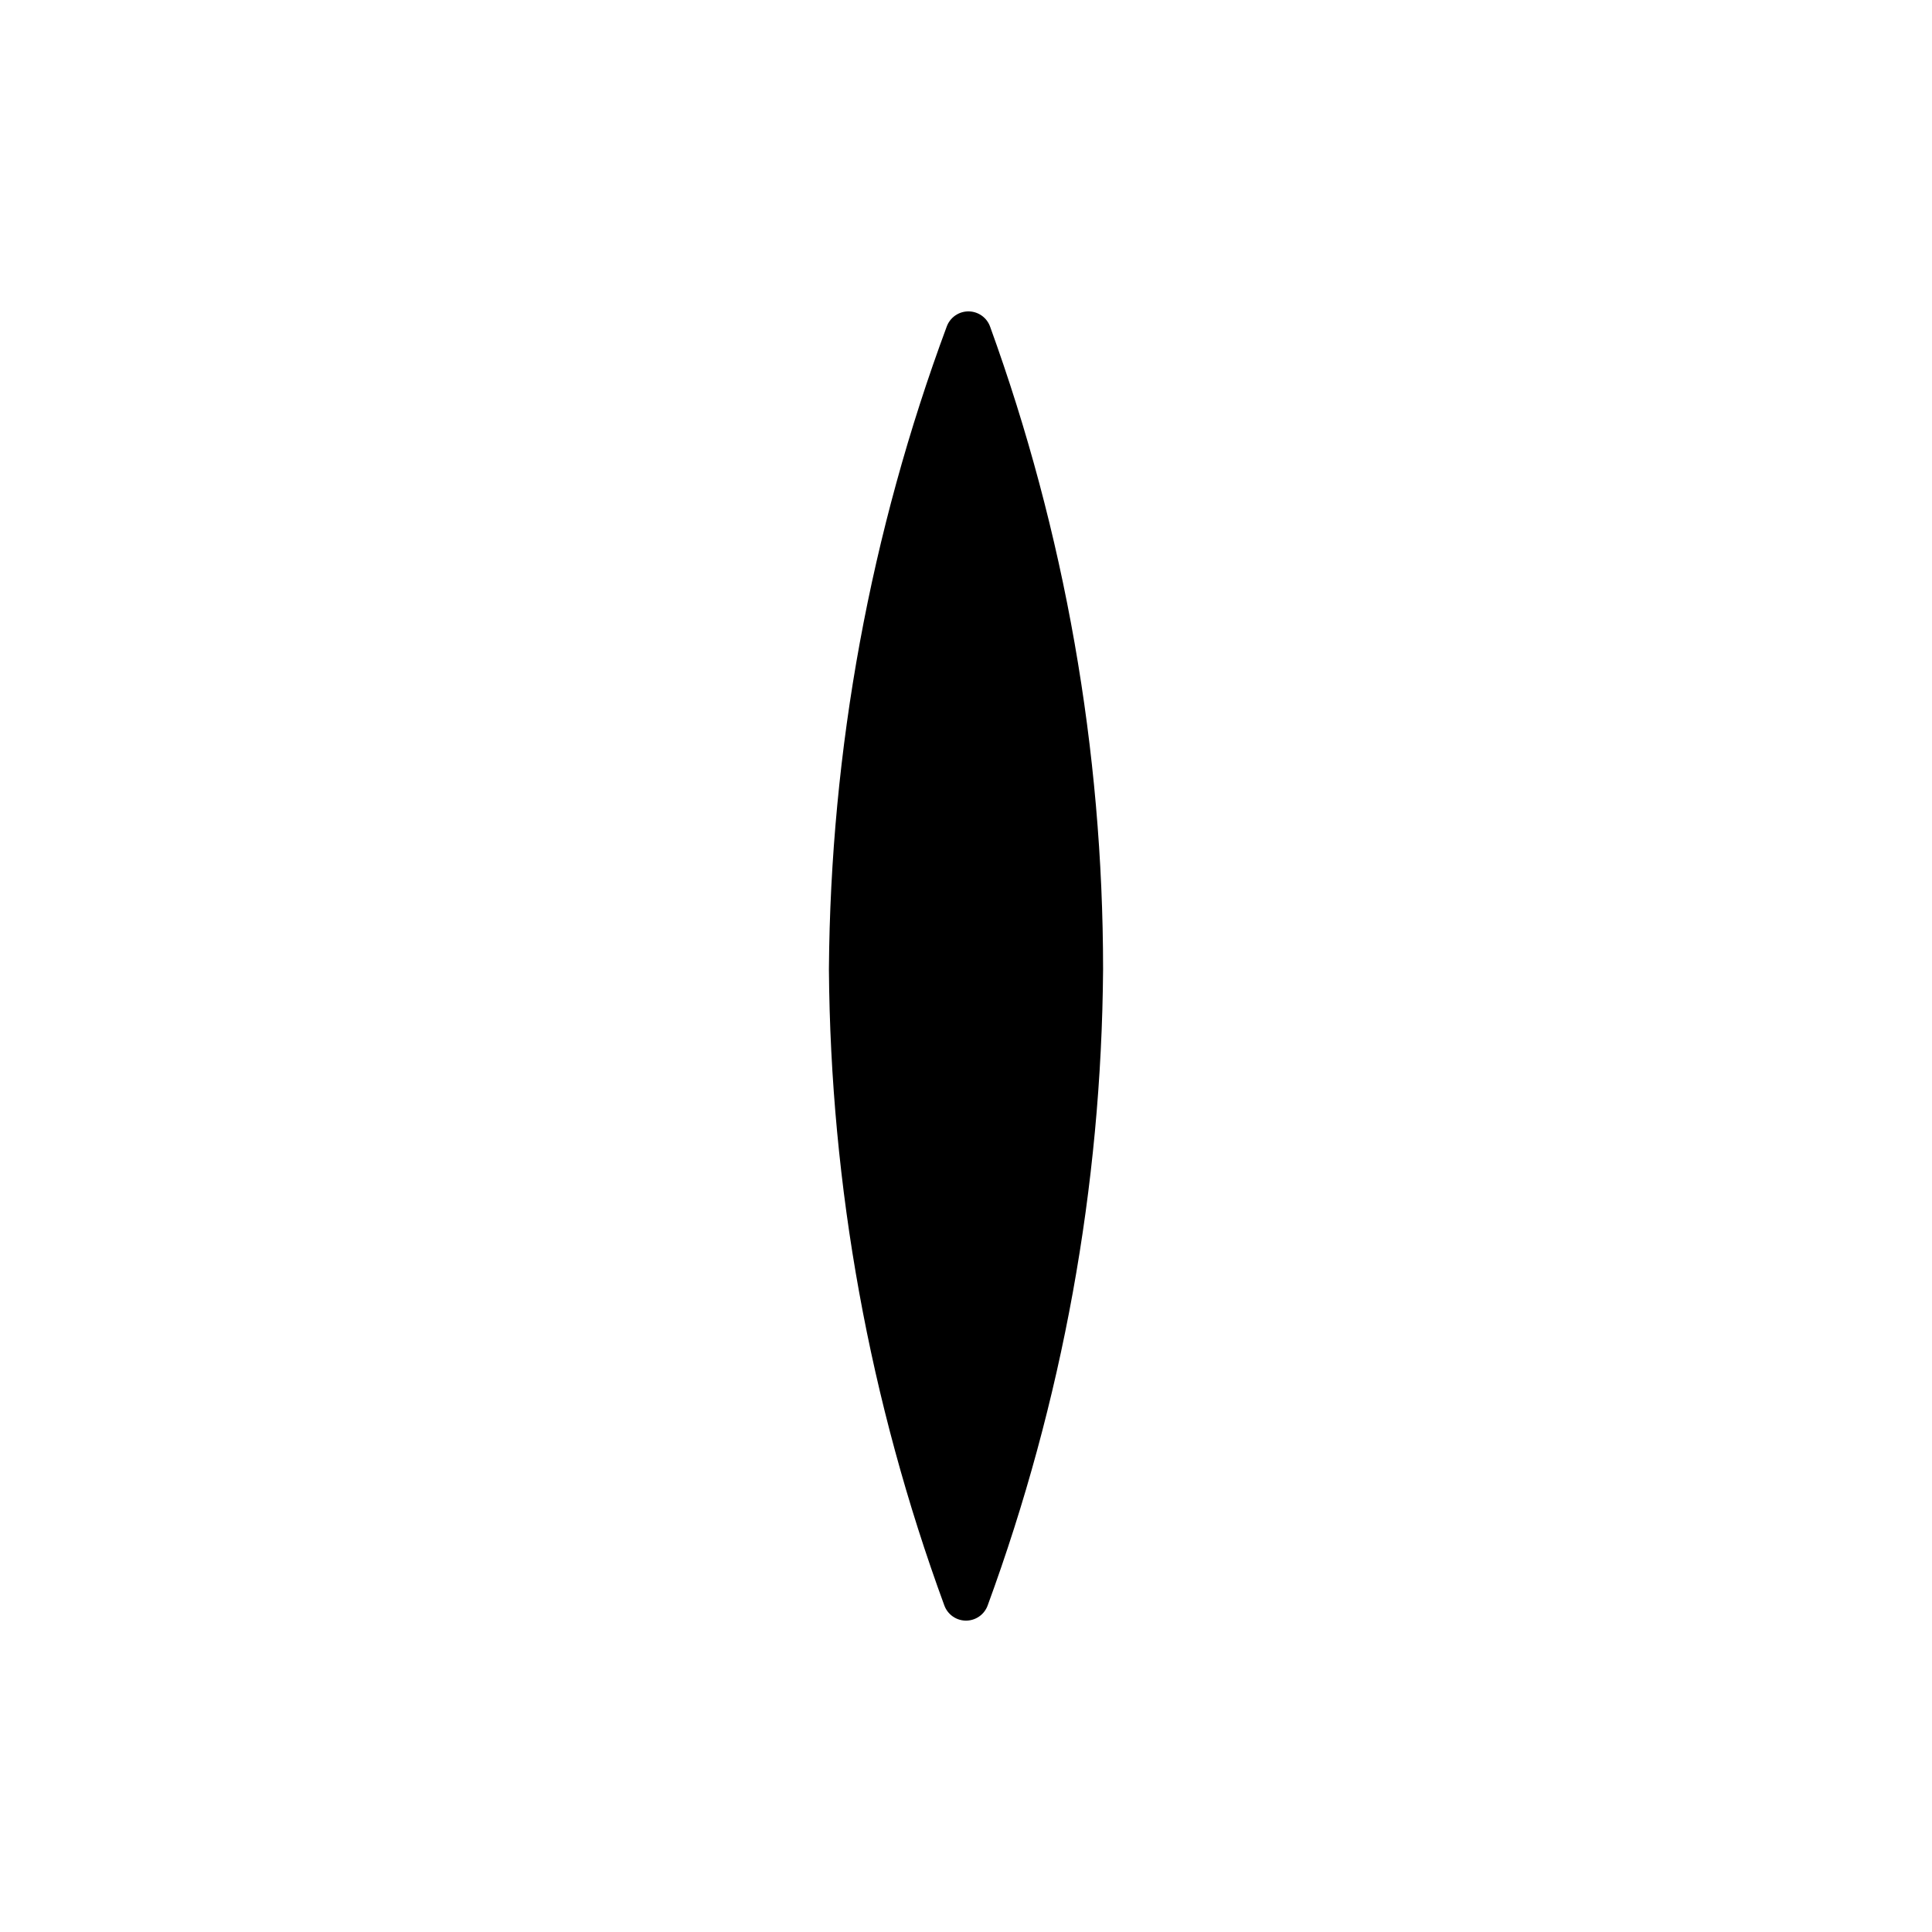
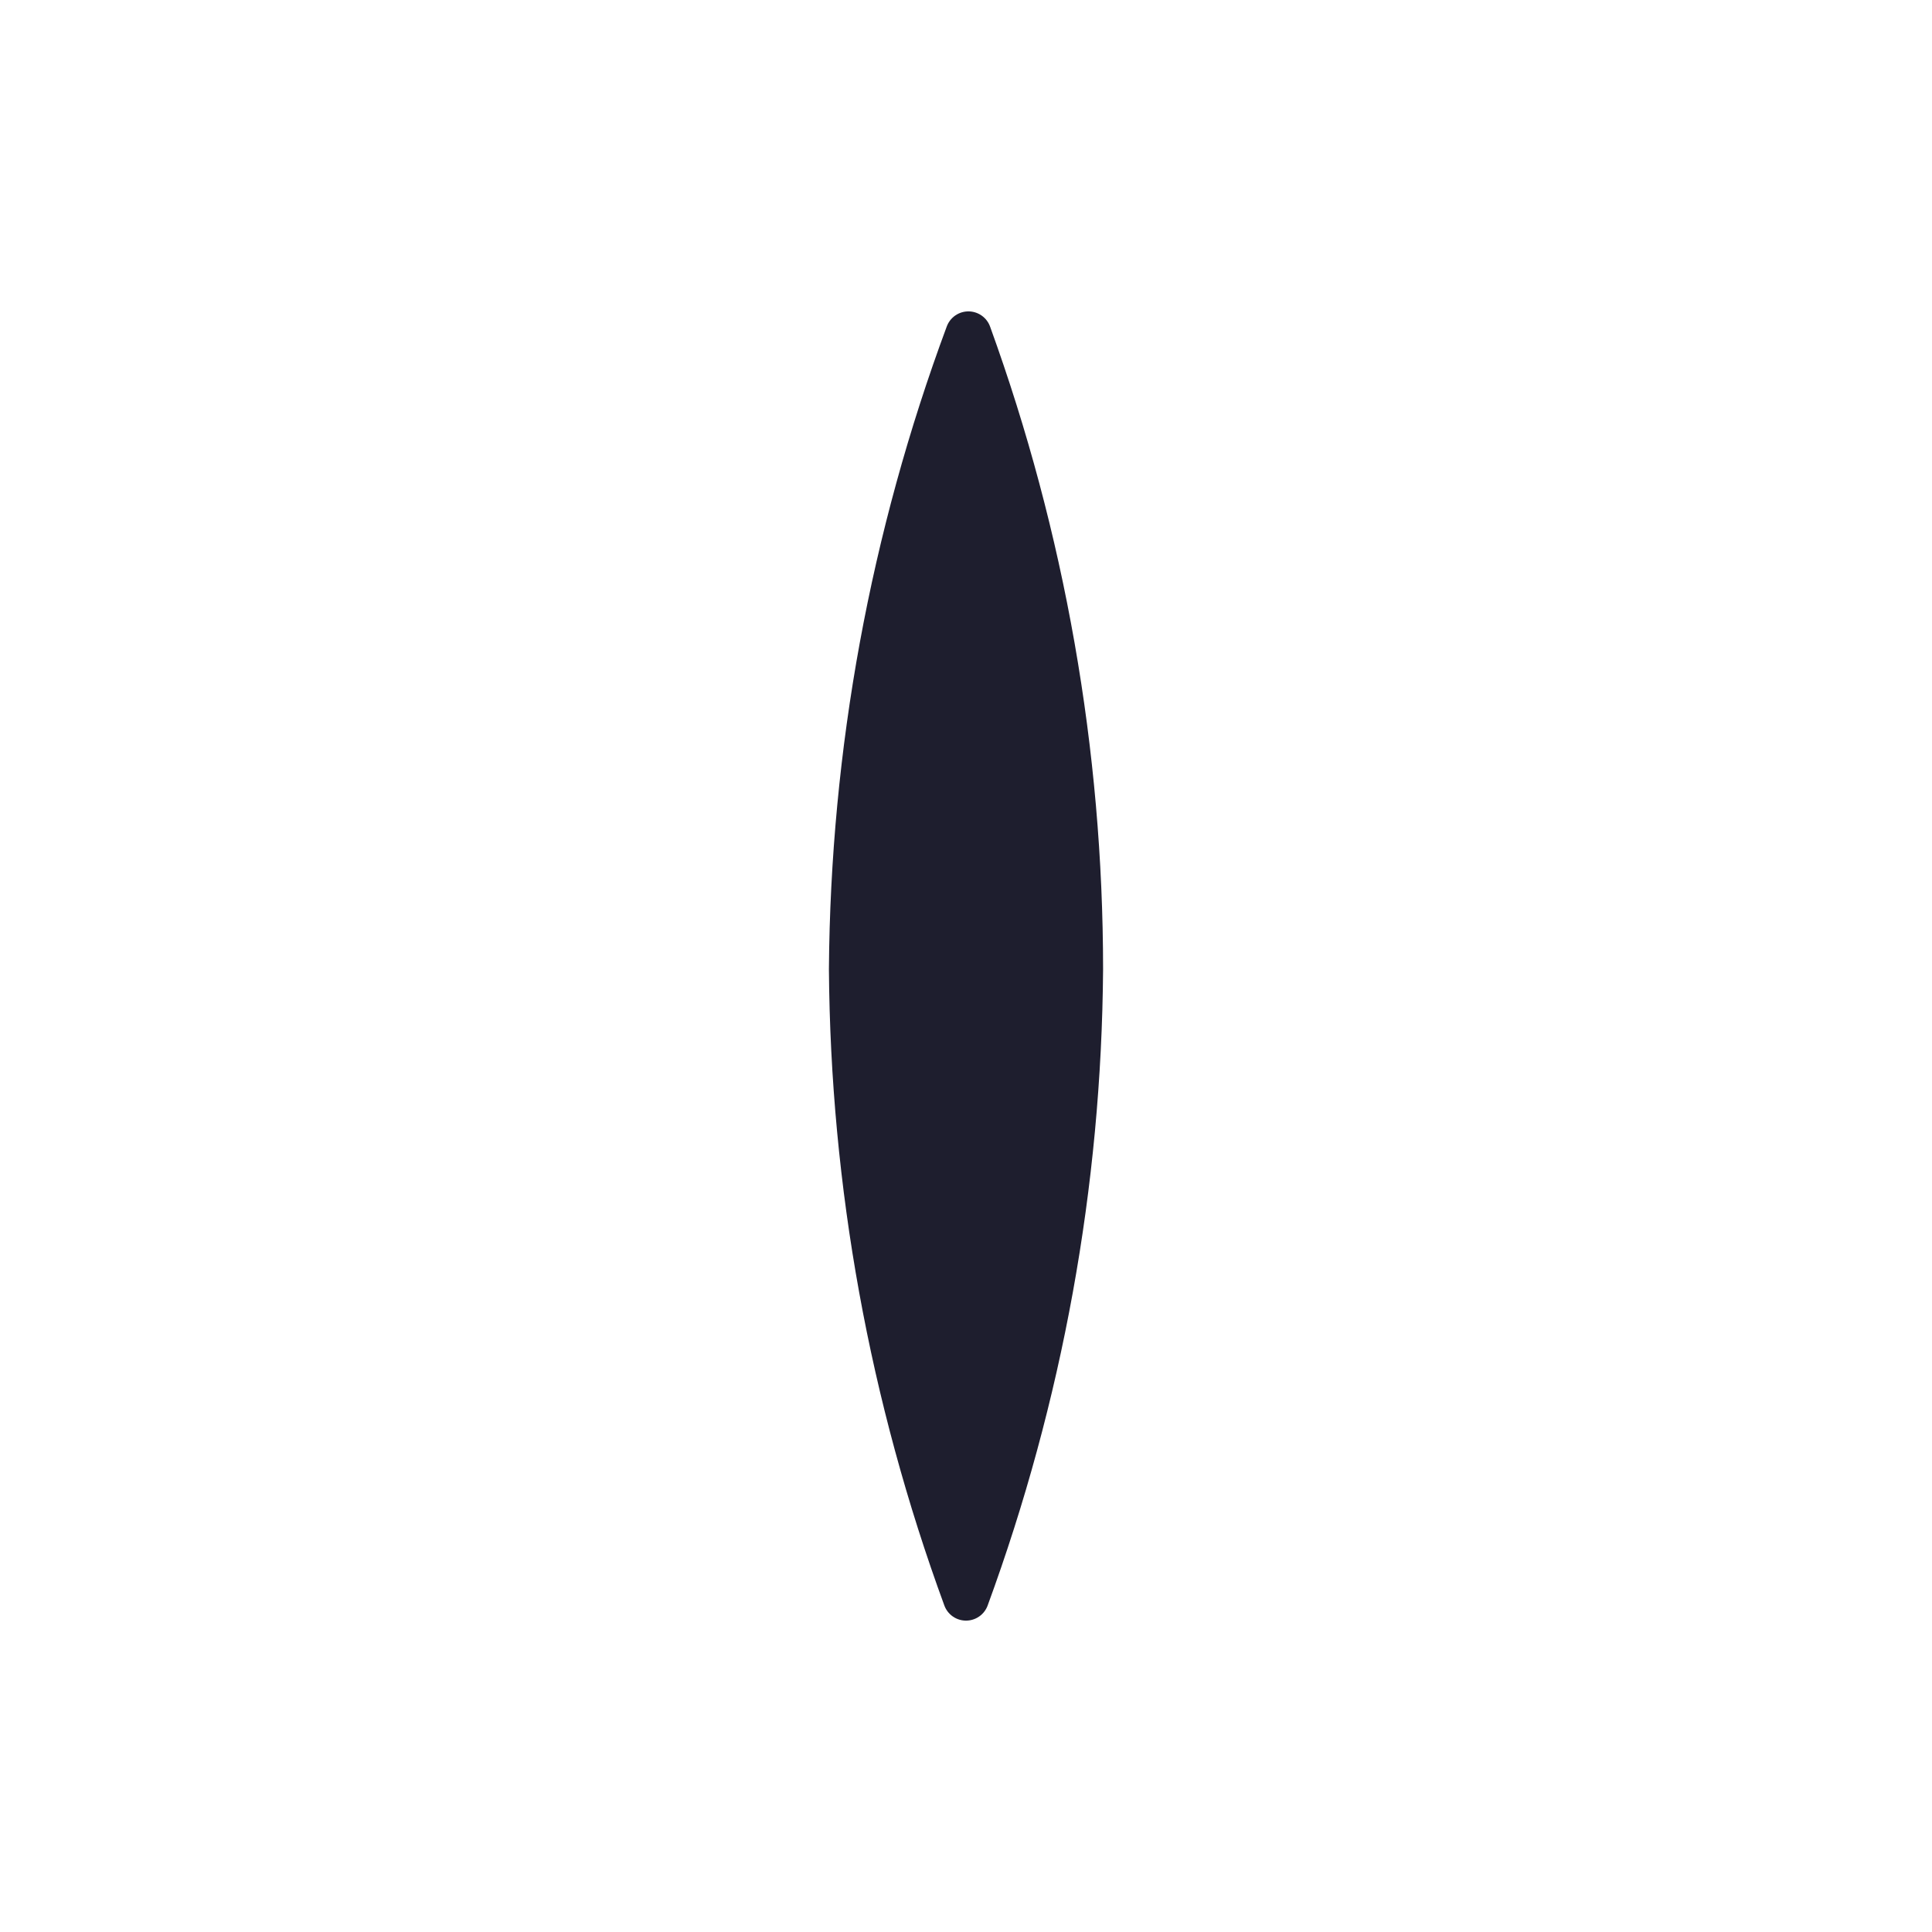
<svg xmlns="http://www.w3.org/2000/svg" width="125.671mm" height="125.671mm" viewBox="0 0 125.671 125.671" version="1.1" id="svg1">
  <defs id="defs1" />
  <g id="layer1" transform="translate(-17.16446,-17.16446)">
-     <path id="ellipse2" style="opacity:1;fill:#000000;fill-opacity:1;stroke:#000000;stroke-width:3;stroke-linecap:butt;stroke-linejoin:round;stroke-dasharray:none;stroke-opacity:1" d="M 80.156,38.919 A 121.217,121.217 0 0 0 72.583,80.21 121.217,121.217 0 0 0 80,121.081 121.217,121.217 0 0 0 87.417,80.21 121.217,121.217 0 0 0 80.156,38.919 Z" />
+     <path id="ellipse2" style="opacity:1;fill:#1e1e2e;fill-opacity:1;stroke:#1e1e2e;stroke-width:3;stroke-linecap:butt;stroke-linejoin:round;stroke-dasharray:none;stroke-opacity:1" d="M 80.156,38.919 A 121.217,121.217 0 0 0 72.583,80.21 121.217,121.217 0 0 0 80,121.081 121.217,121.217 0 0 0 87.417,80.21 121.217,121.217 0 0 0 80.156,38.919 Z" />
  </g>
</svg>
